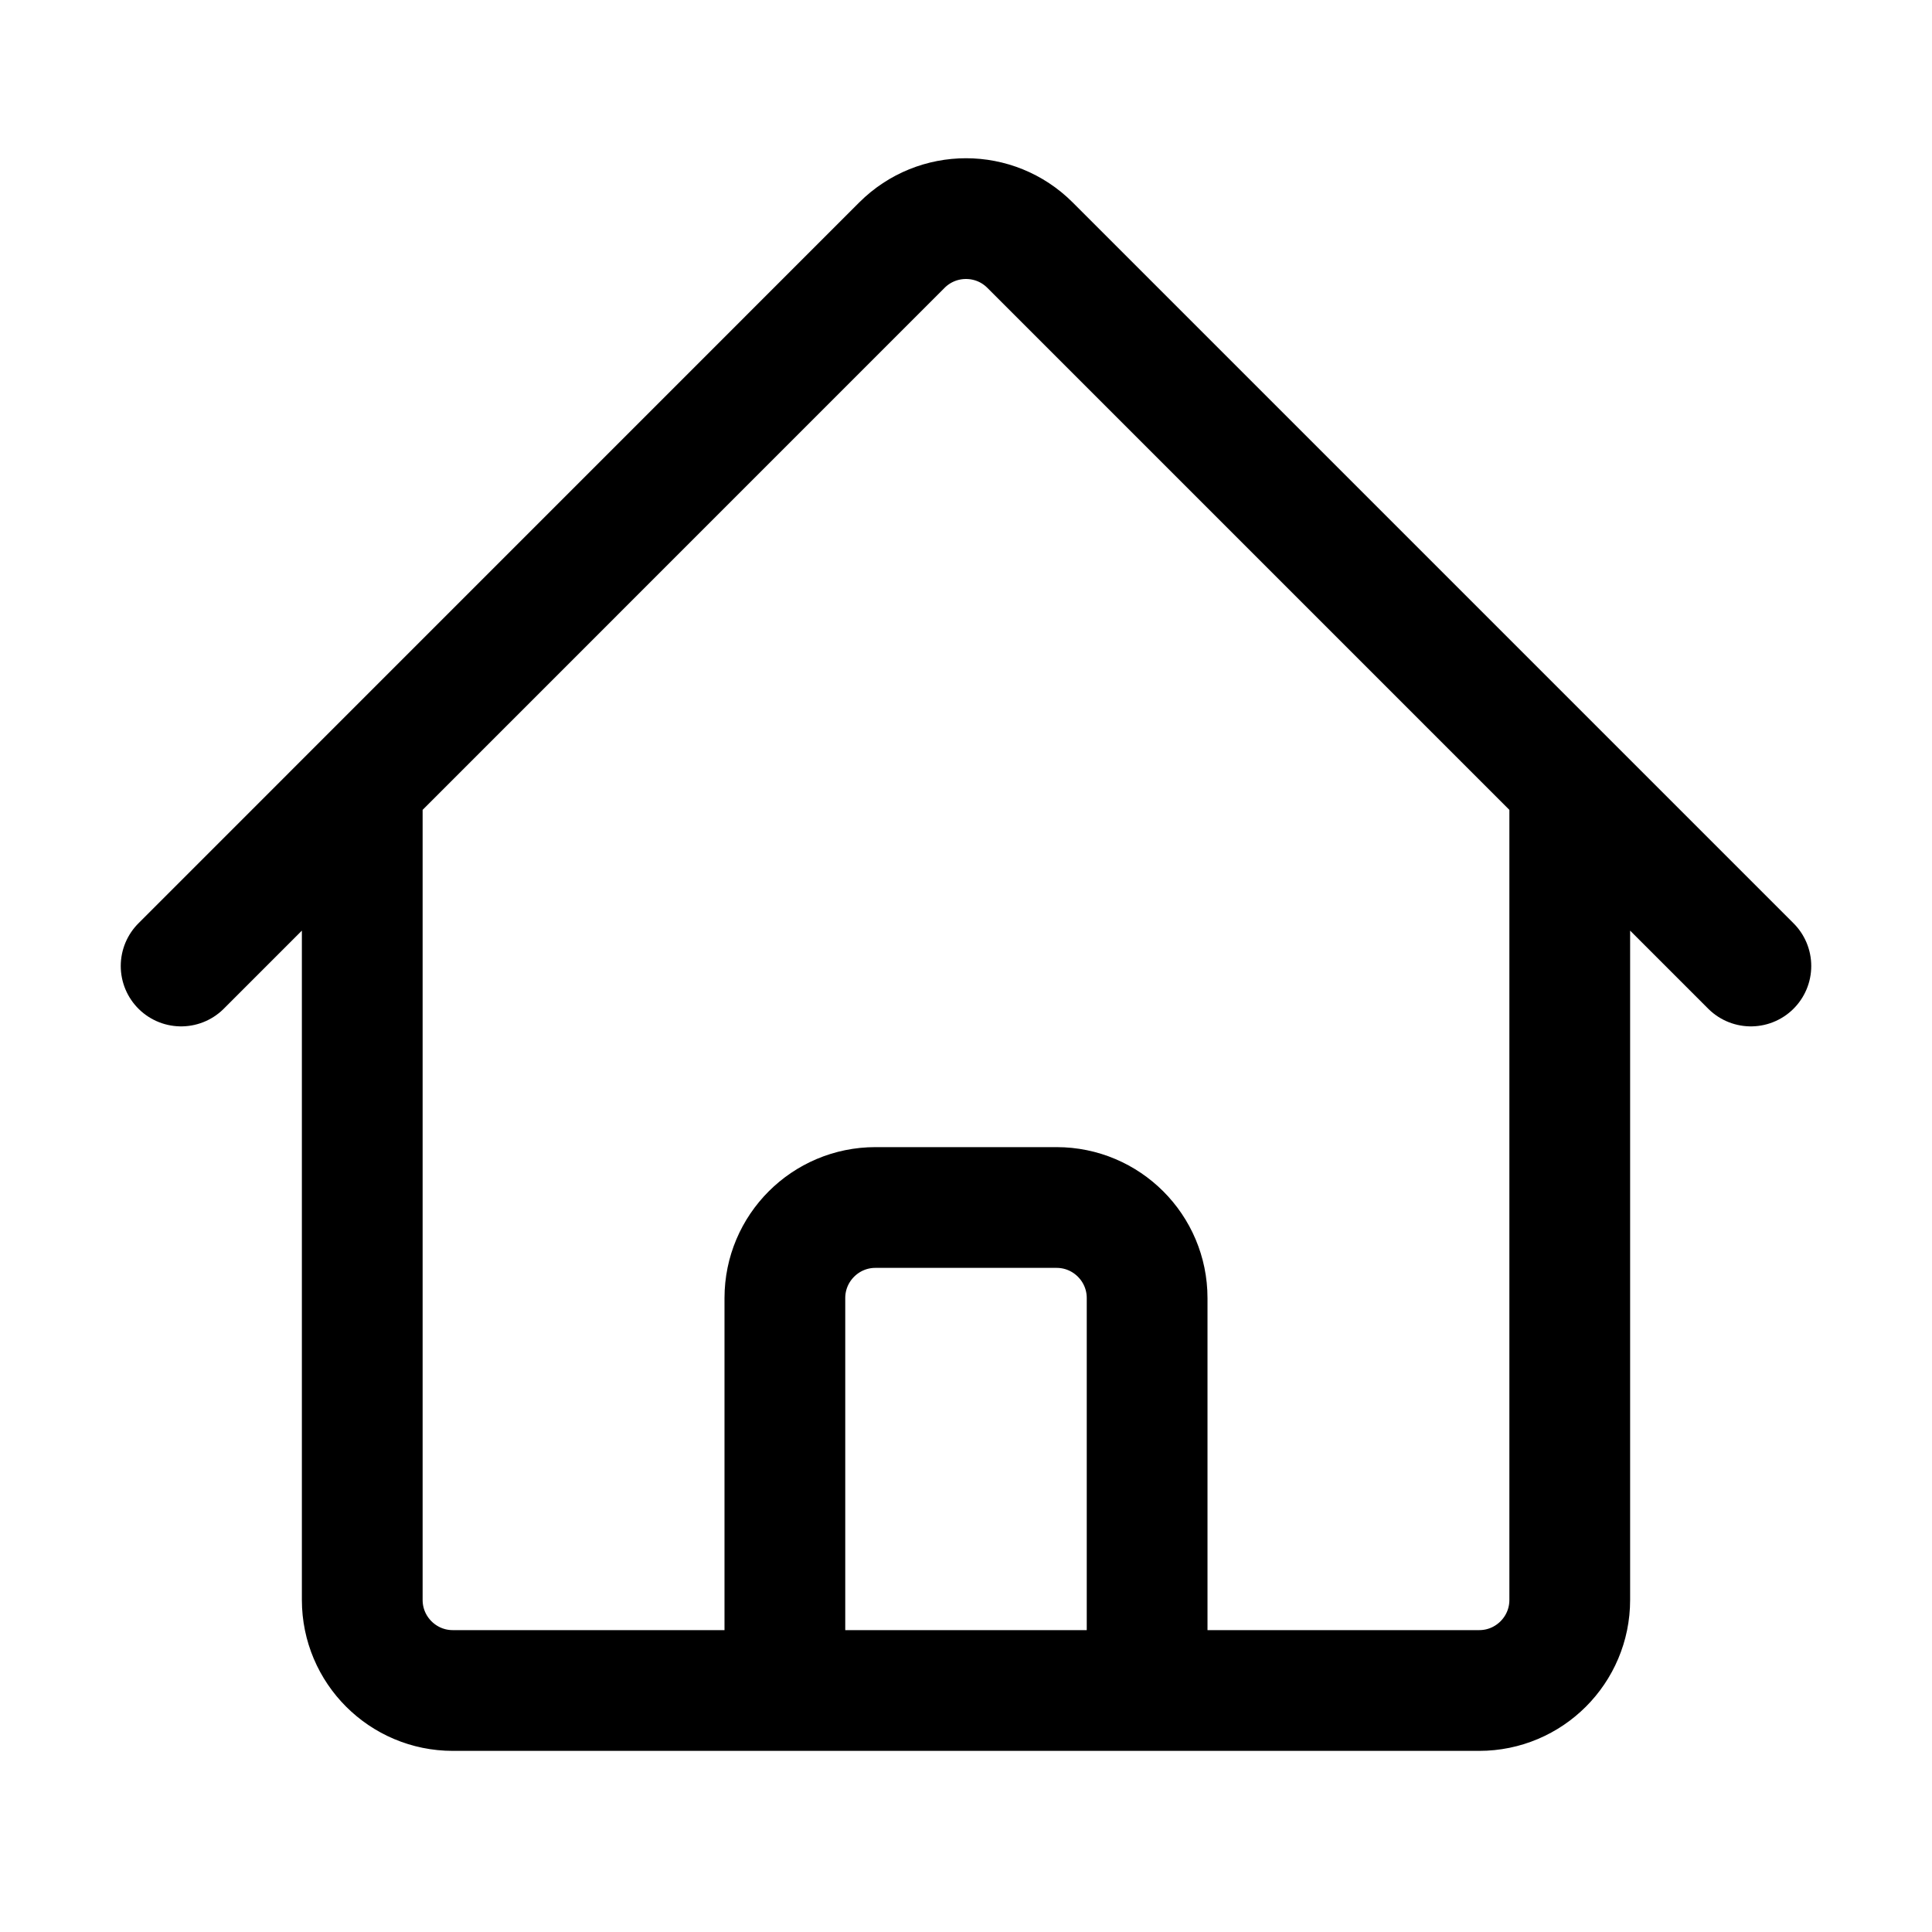
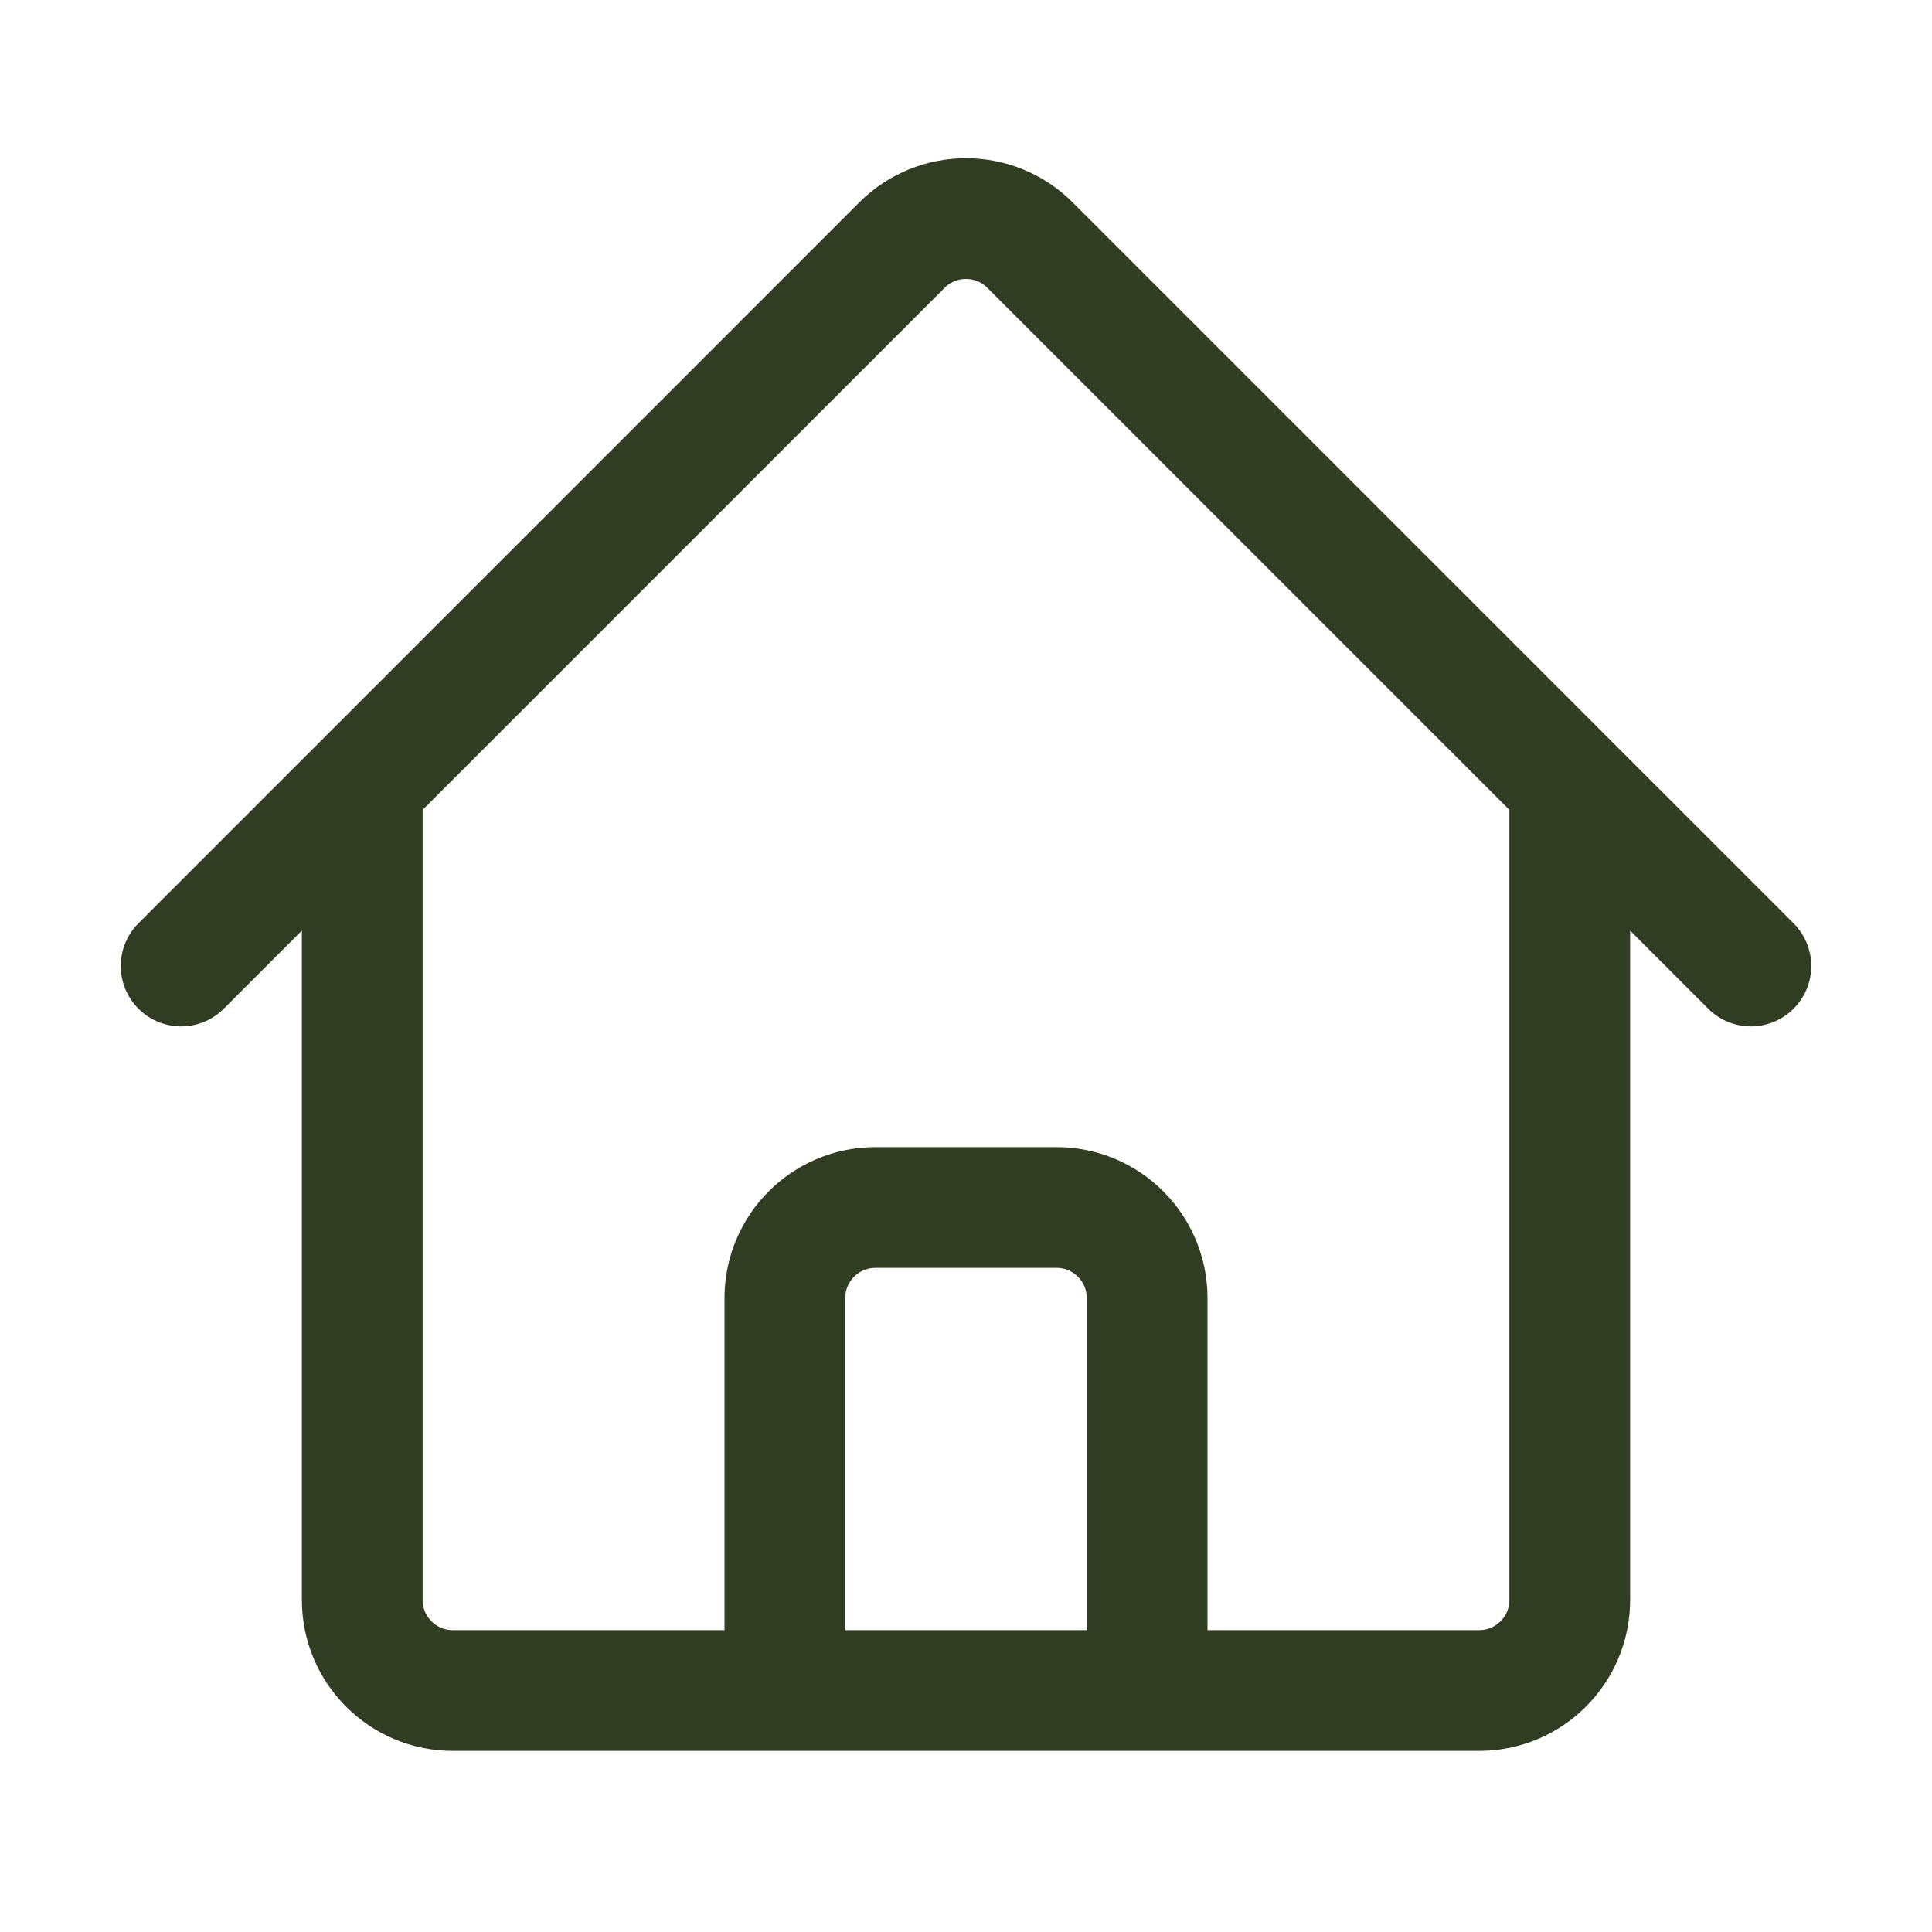
- <svg xmlns="http://www.w3.org/2000/svg" fill="none" viewBox="0 0 24 24" stroke-width="1.5" stroke="currentColor" class="size-6">
+ <svg xmlns="http://www.w3.org/2000/svg" fill="none" viewBox="0 0 24 24" stroke-width="1.5" stroke="#313d22" class="size-6">
  <path stroke-linecap="round" stroke-linejoin="round" d="m2.25 12 8.954-8.955c.44-.439 1.152-.439 1.591 0L21.75 12M4.5 9.75v10.125c0 .621.504 1.125 1.125 1.125H9.75v-4.875c0-.621.504-1.125 1.125-1.125h2.25c.621 0 1.125.504 1.125 1.125V21h4.125c.621 0 1.125-.504 1.125-1.125V9.75M8.25 21h8.25" />
</svg>
